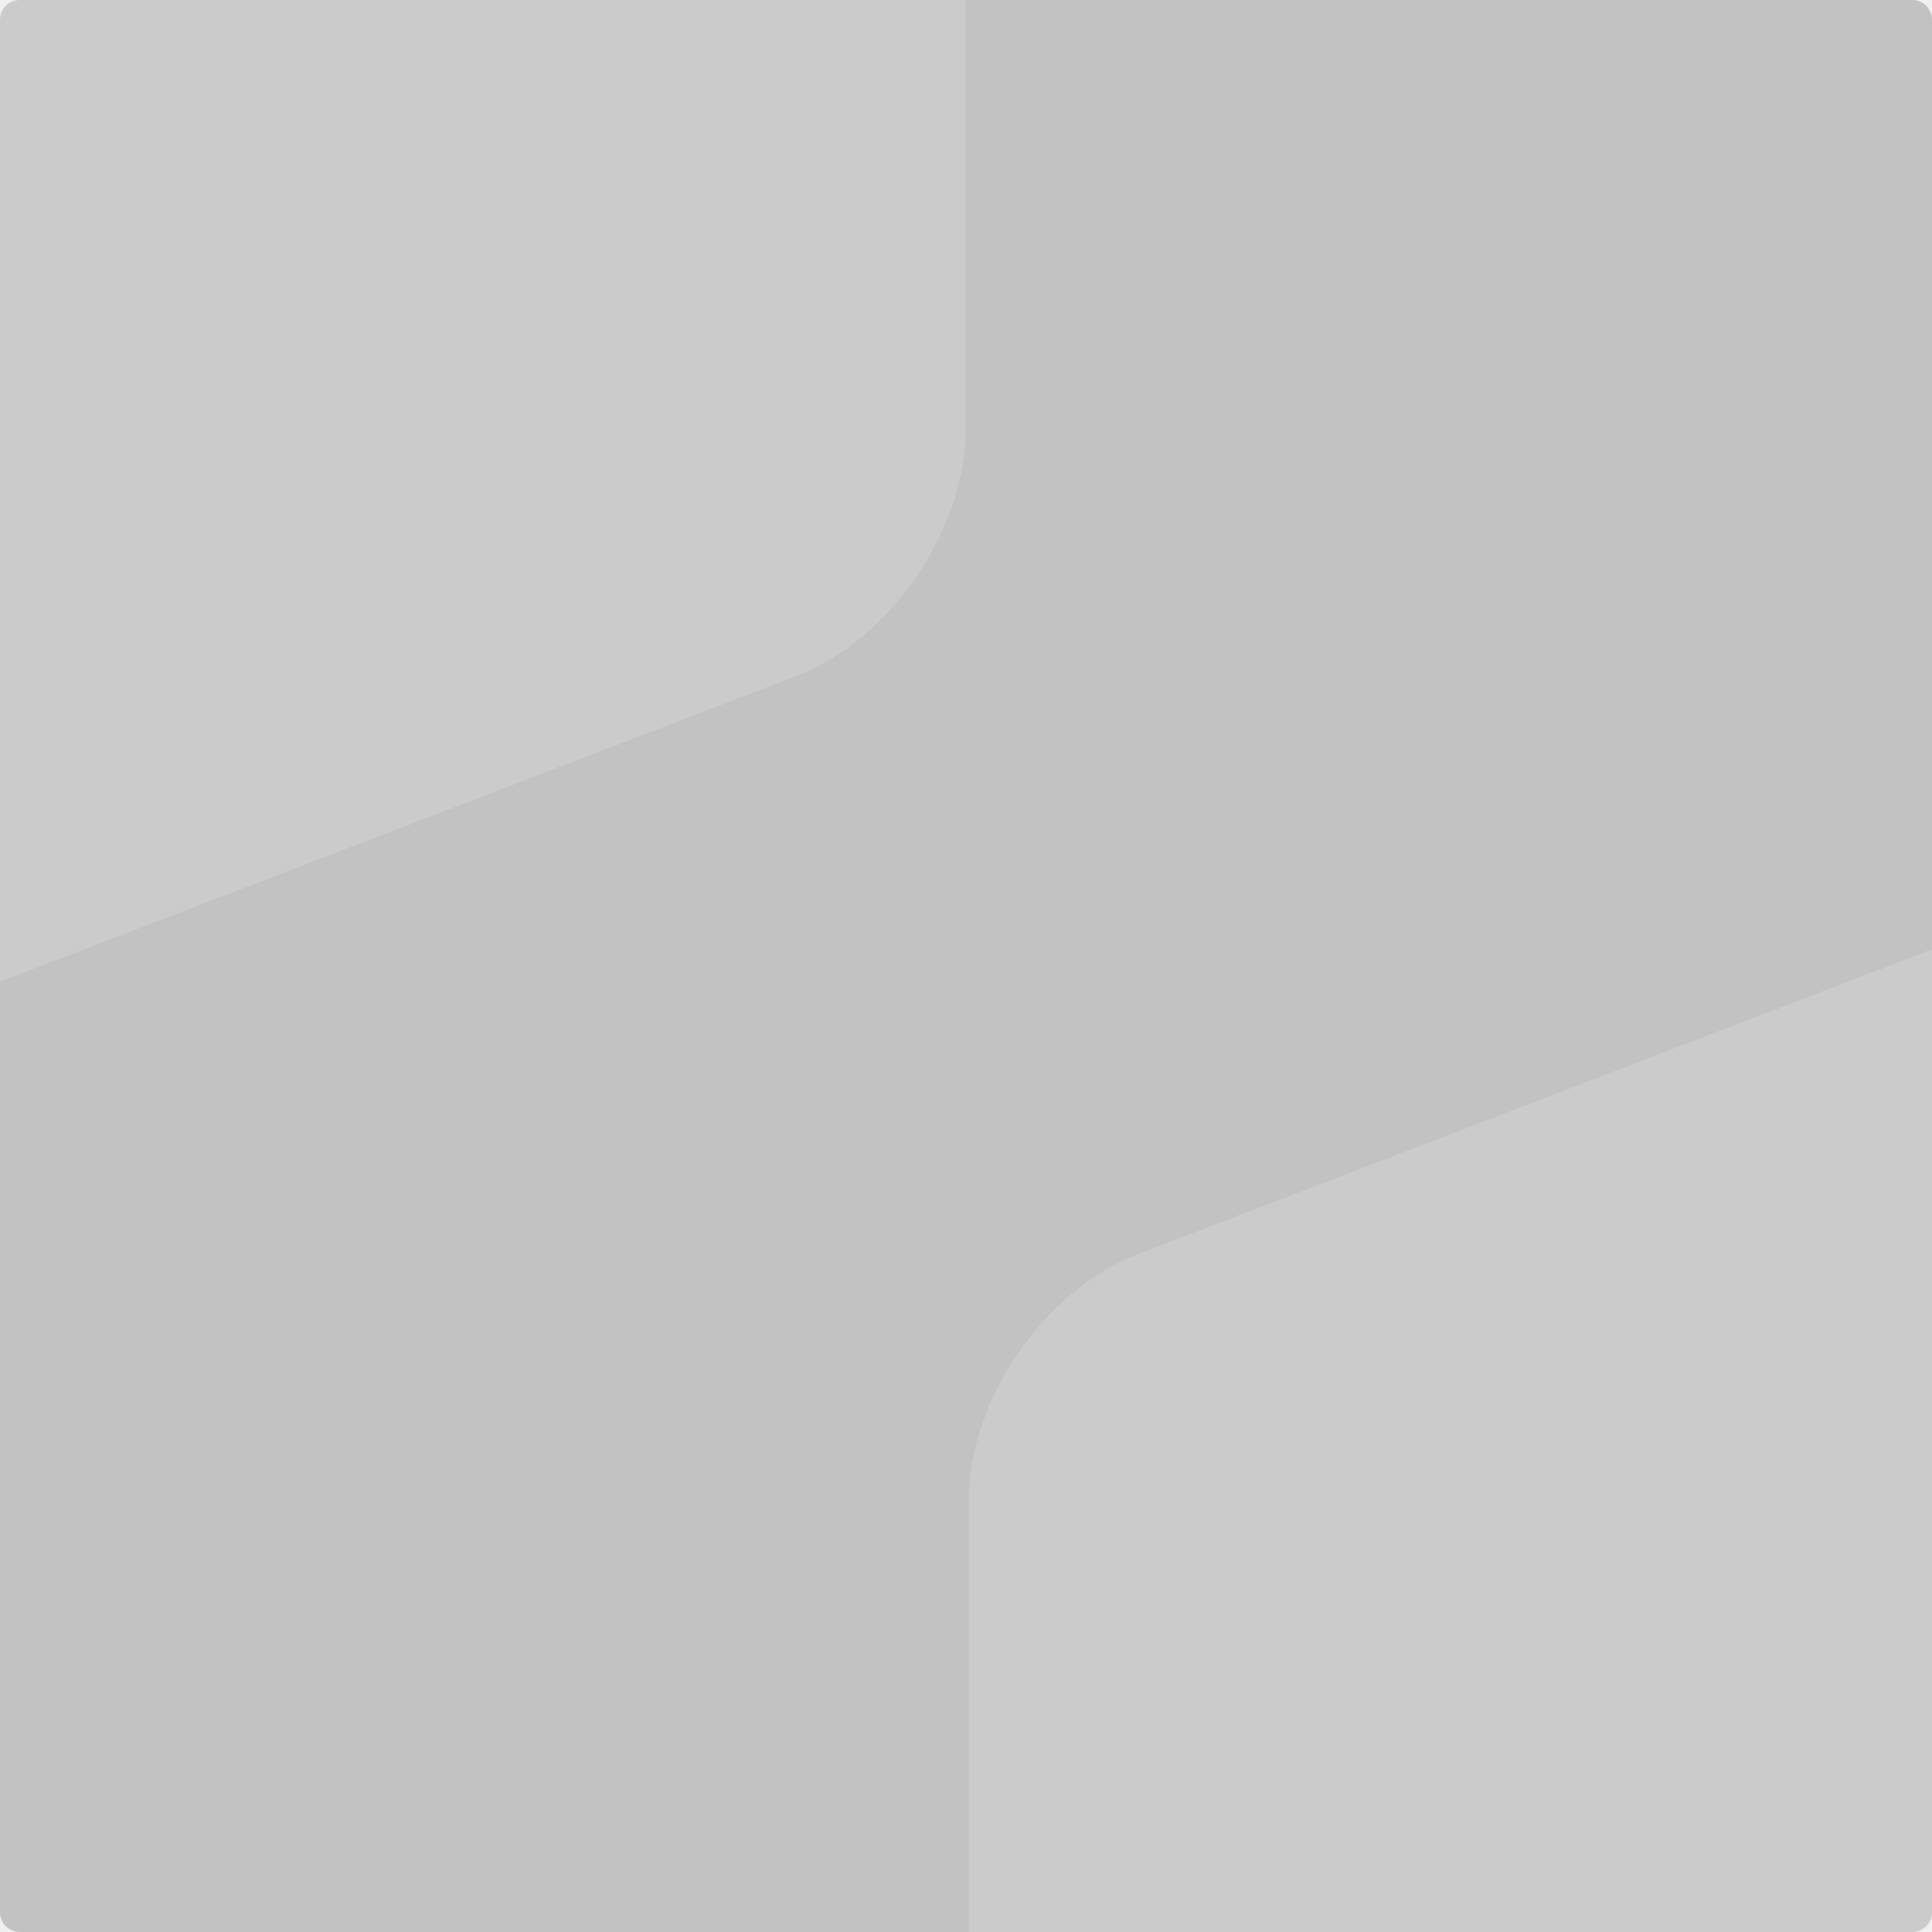
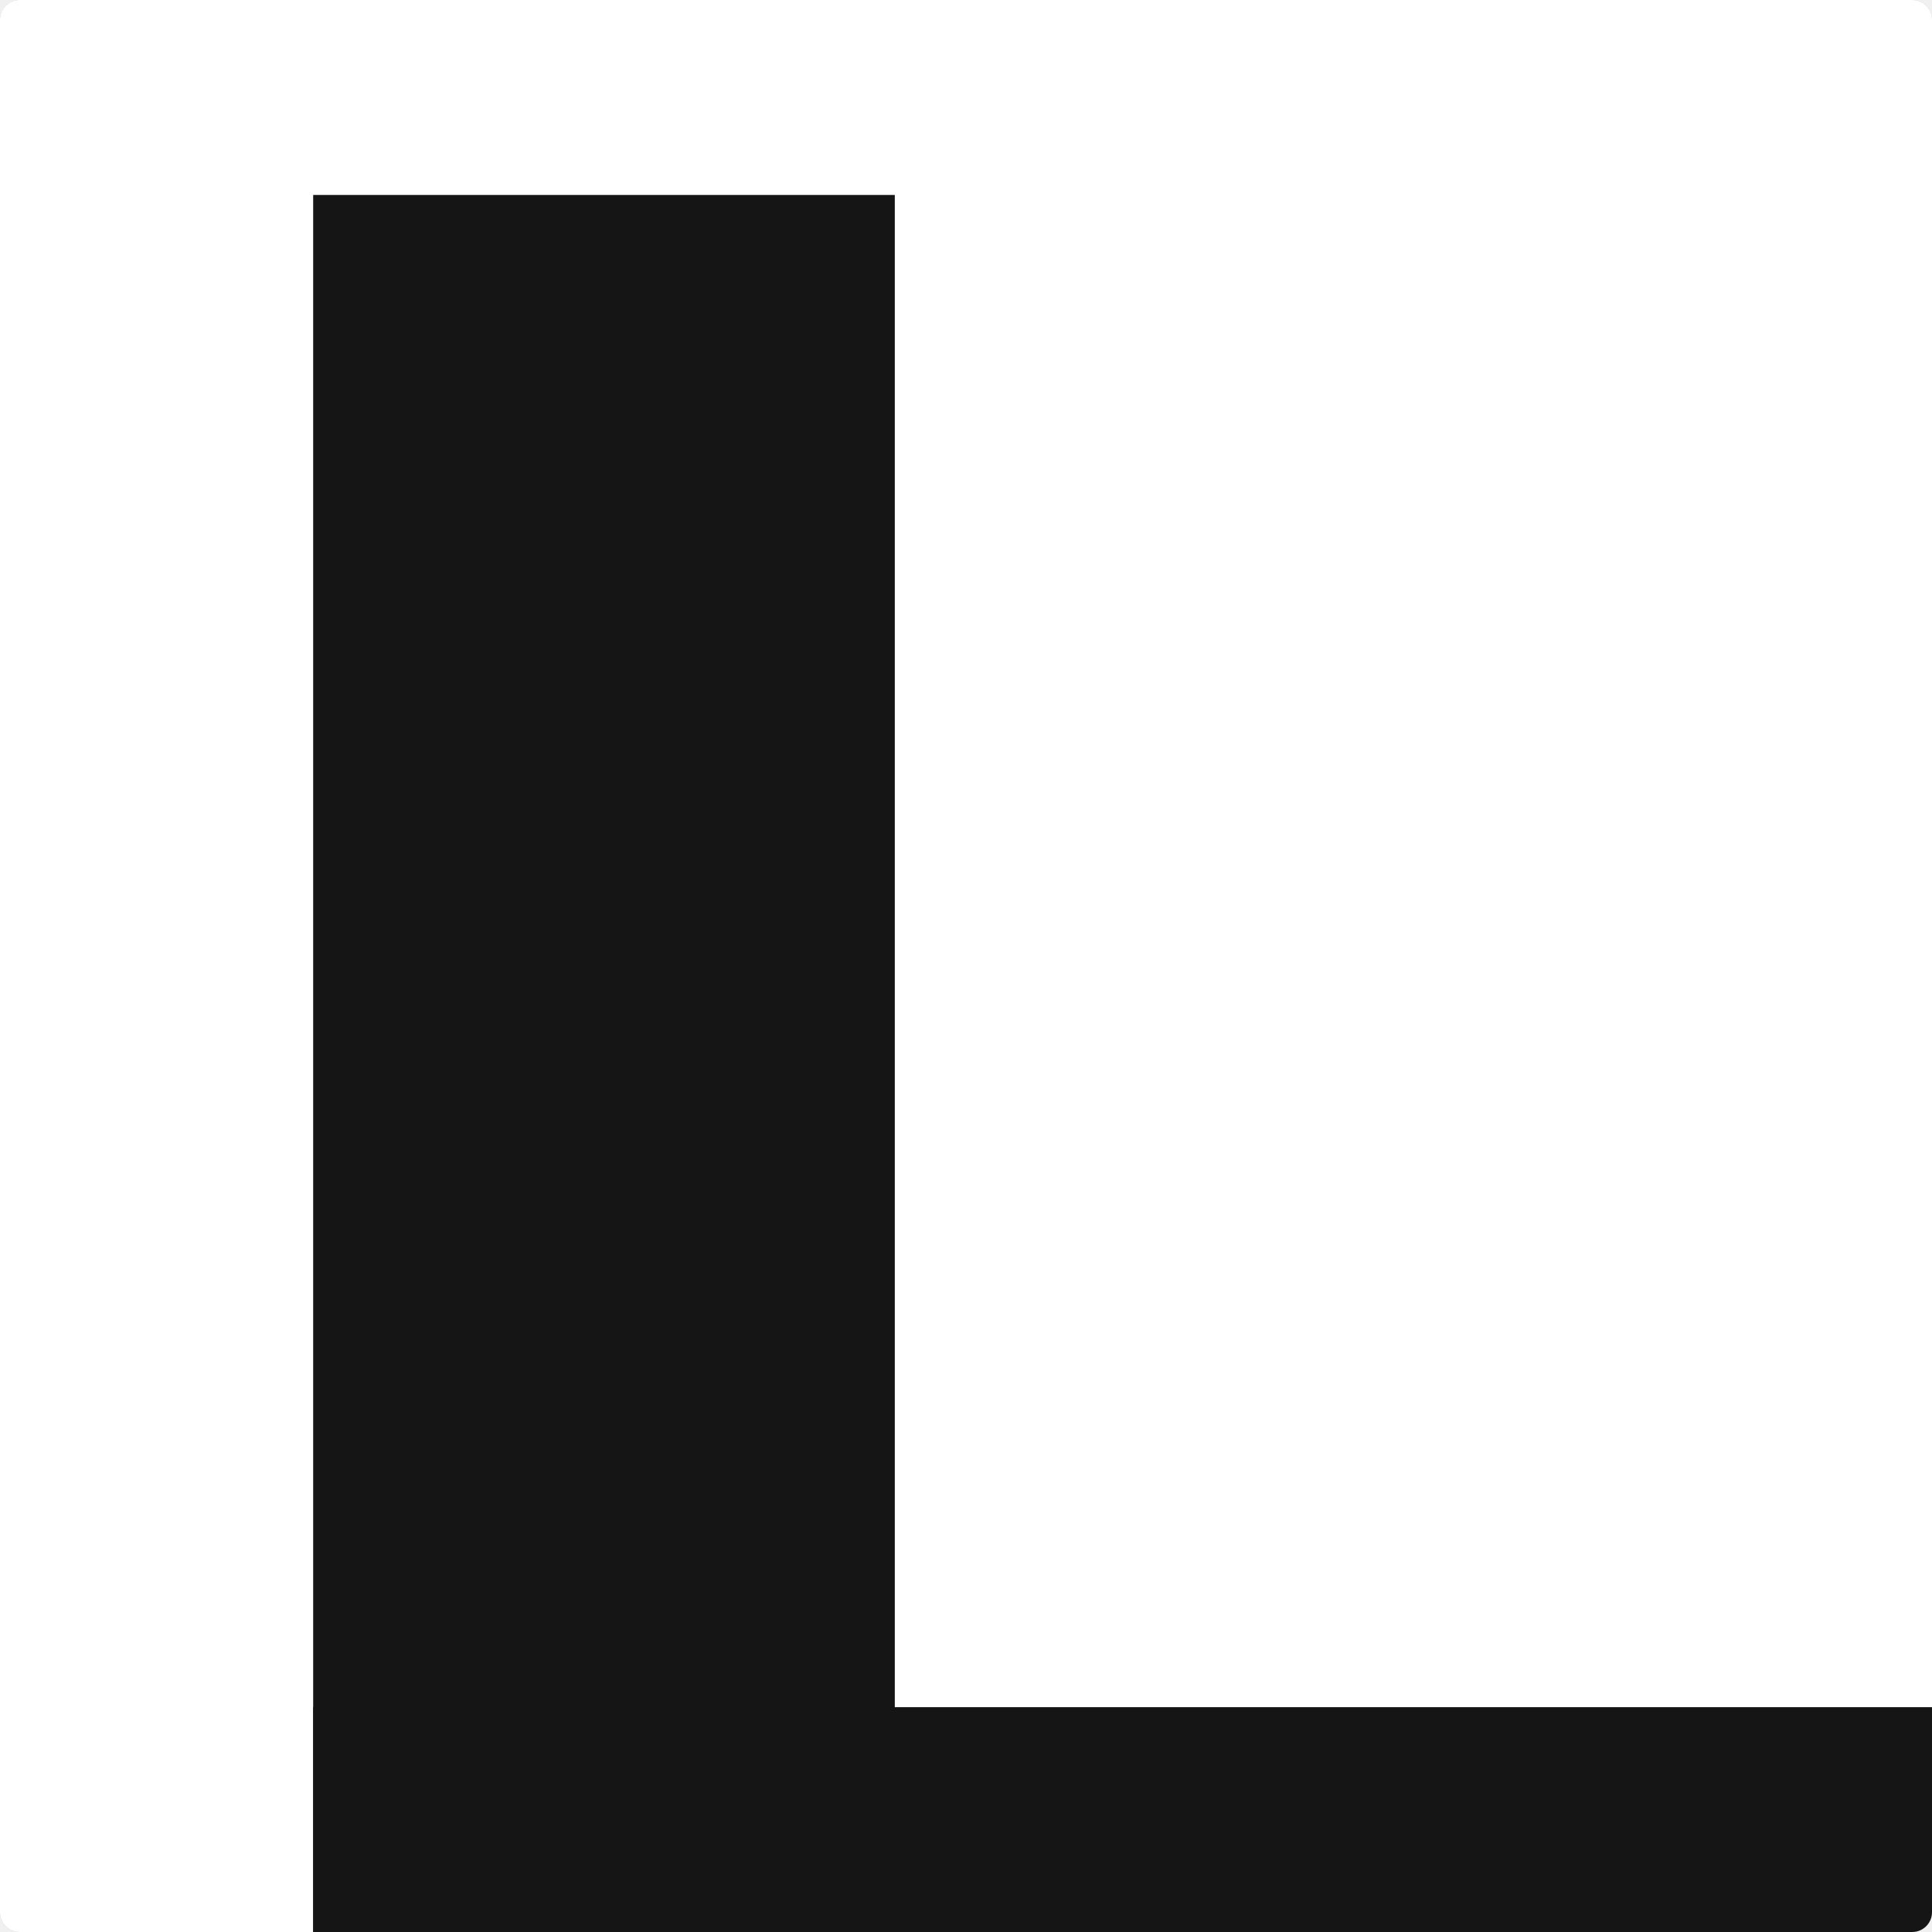
<svg xmlns="http://www.w3.org/2000/svg" width="2048" height="2048" viewBox="0 0 2048 2048" fill="none">
  <g clip-path="url(#clip0_106_32)">
    <rect width="2048" height="2048" rx="21" transform="matrix(-1 0 0 1 2048 0)" fill="#151515" fill-opacity="0.21" />
-     <rect width="2111.08" height="1303.62" rx="191.917" transform="matrix(-0.93358 0.358368 0 1 1023.68 -655.946)" fill="#EAEAEA" fill-opacity="0.21" />
-     <rect width="2111.08" height="1303.62" rx="191.917" transform="matrix(-0.93358 0.358368 0 1 2997.68 641.776)" fill="#EAEAEA" fill-opacity="0.21" />
+     <path d="M3291.4 -656.5H-654.5V3289.4H3291.4V-656.5Z" fill="white" />
+     <path d="M948.522 206.666H331.976V2426.23H948.522V206.666Z" fill="#151515" />
+     <path d="M2428.23 1809.69H331.976V2426.23H2428.23V1809.69Z" fill="#151515" />
  </g>
  <defs>
    <clipPath id="clip0_106_32">
      <rect width="2048" height="2048" rx="21" transform="matrix(-1 0 0 1 2048 0)" fill="white" />
    </clipPath>
  </defs>
</svg>
